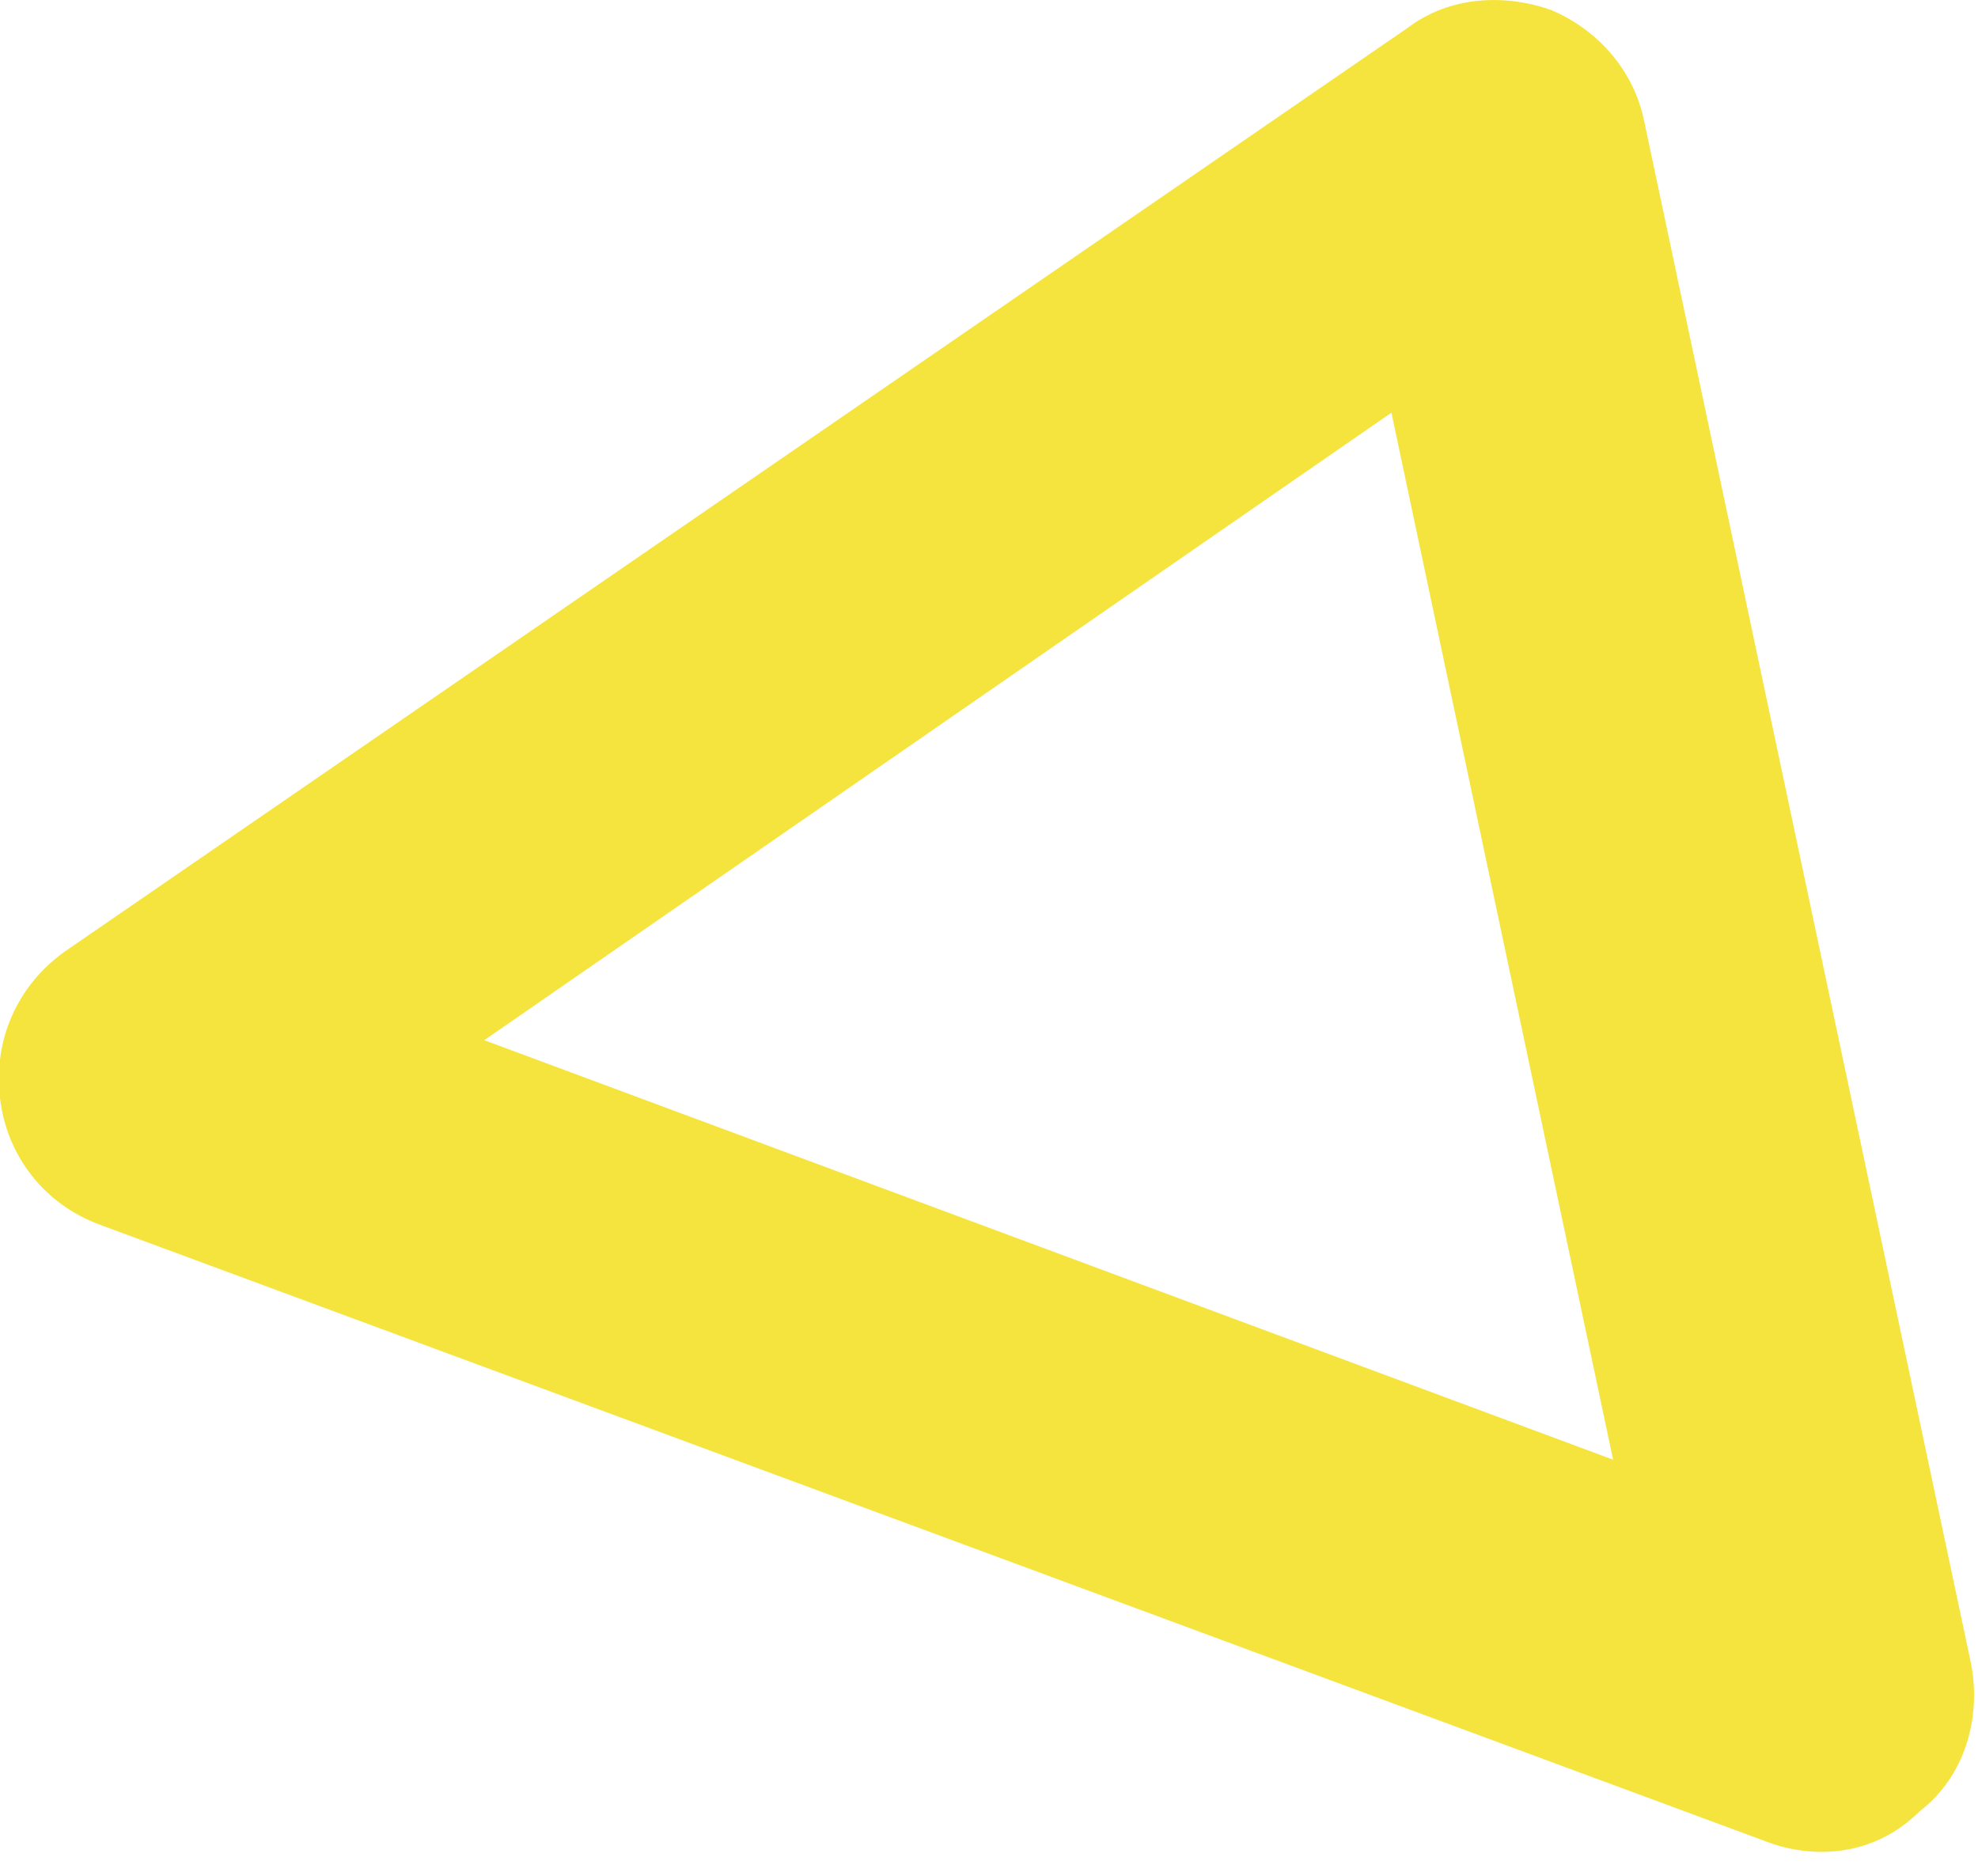
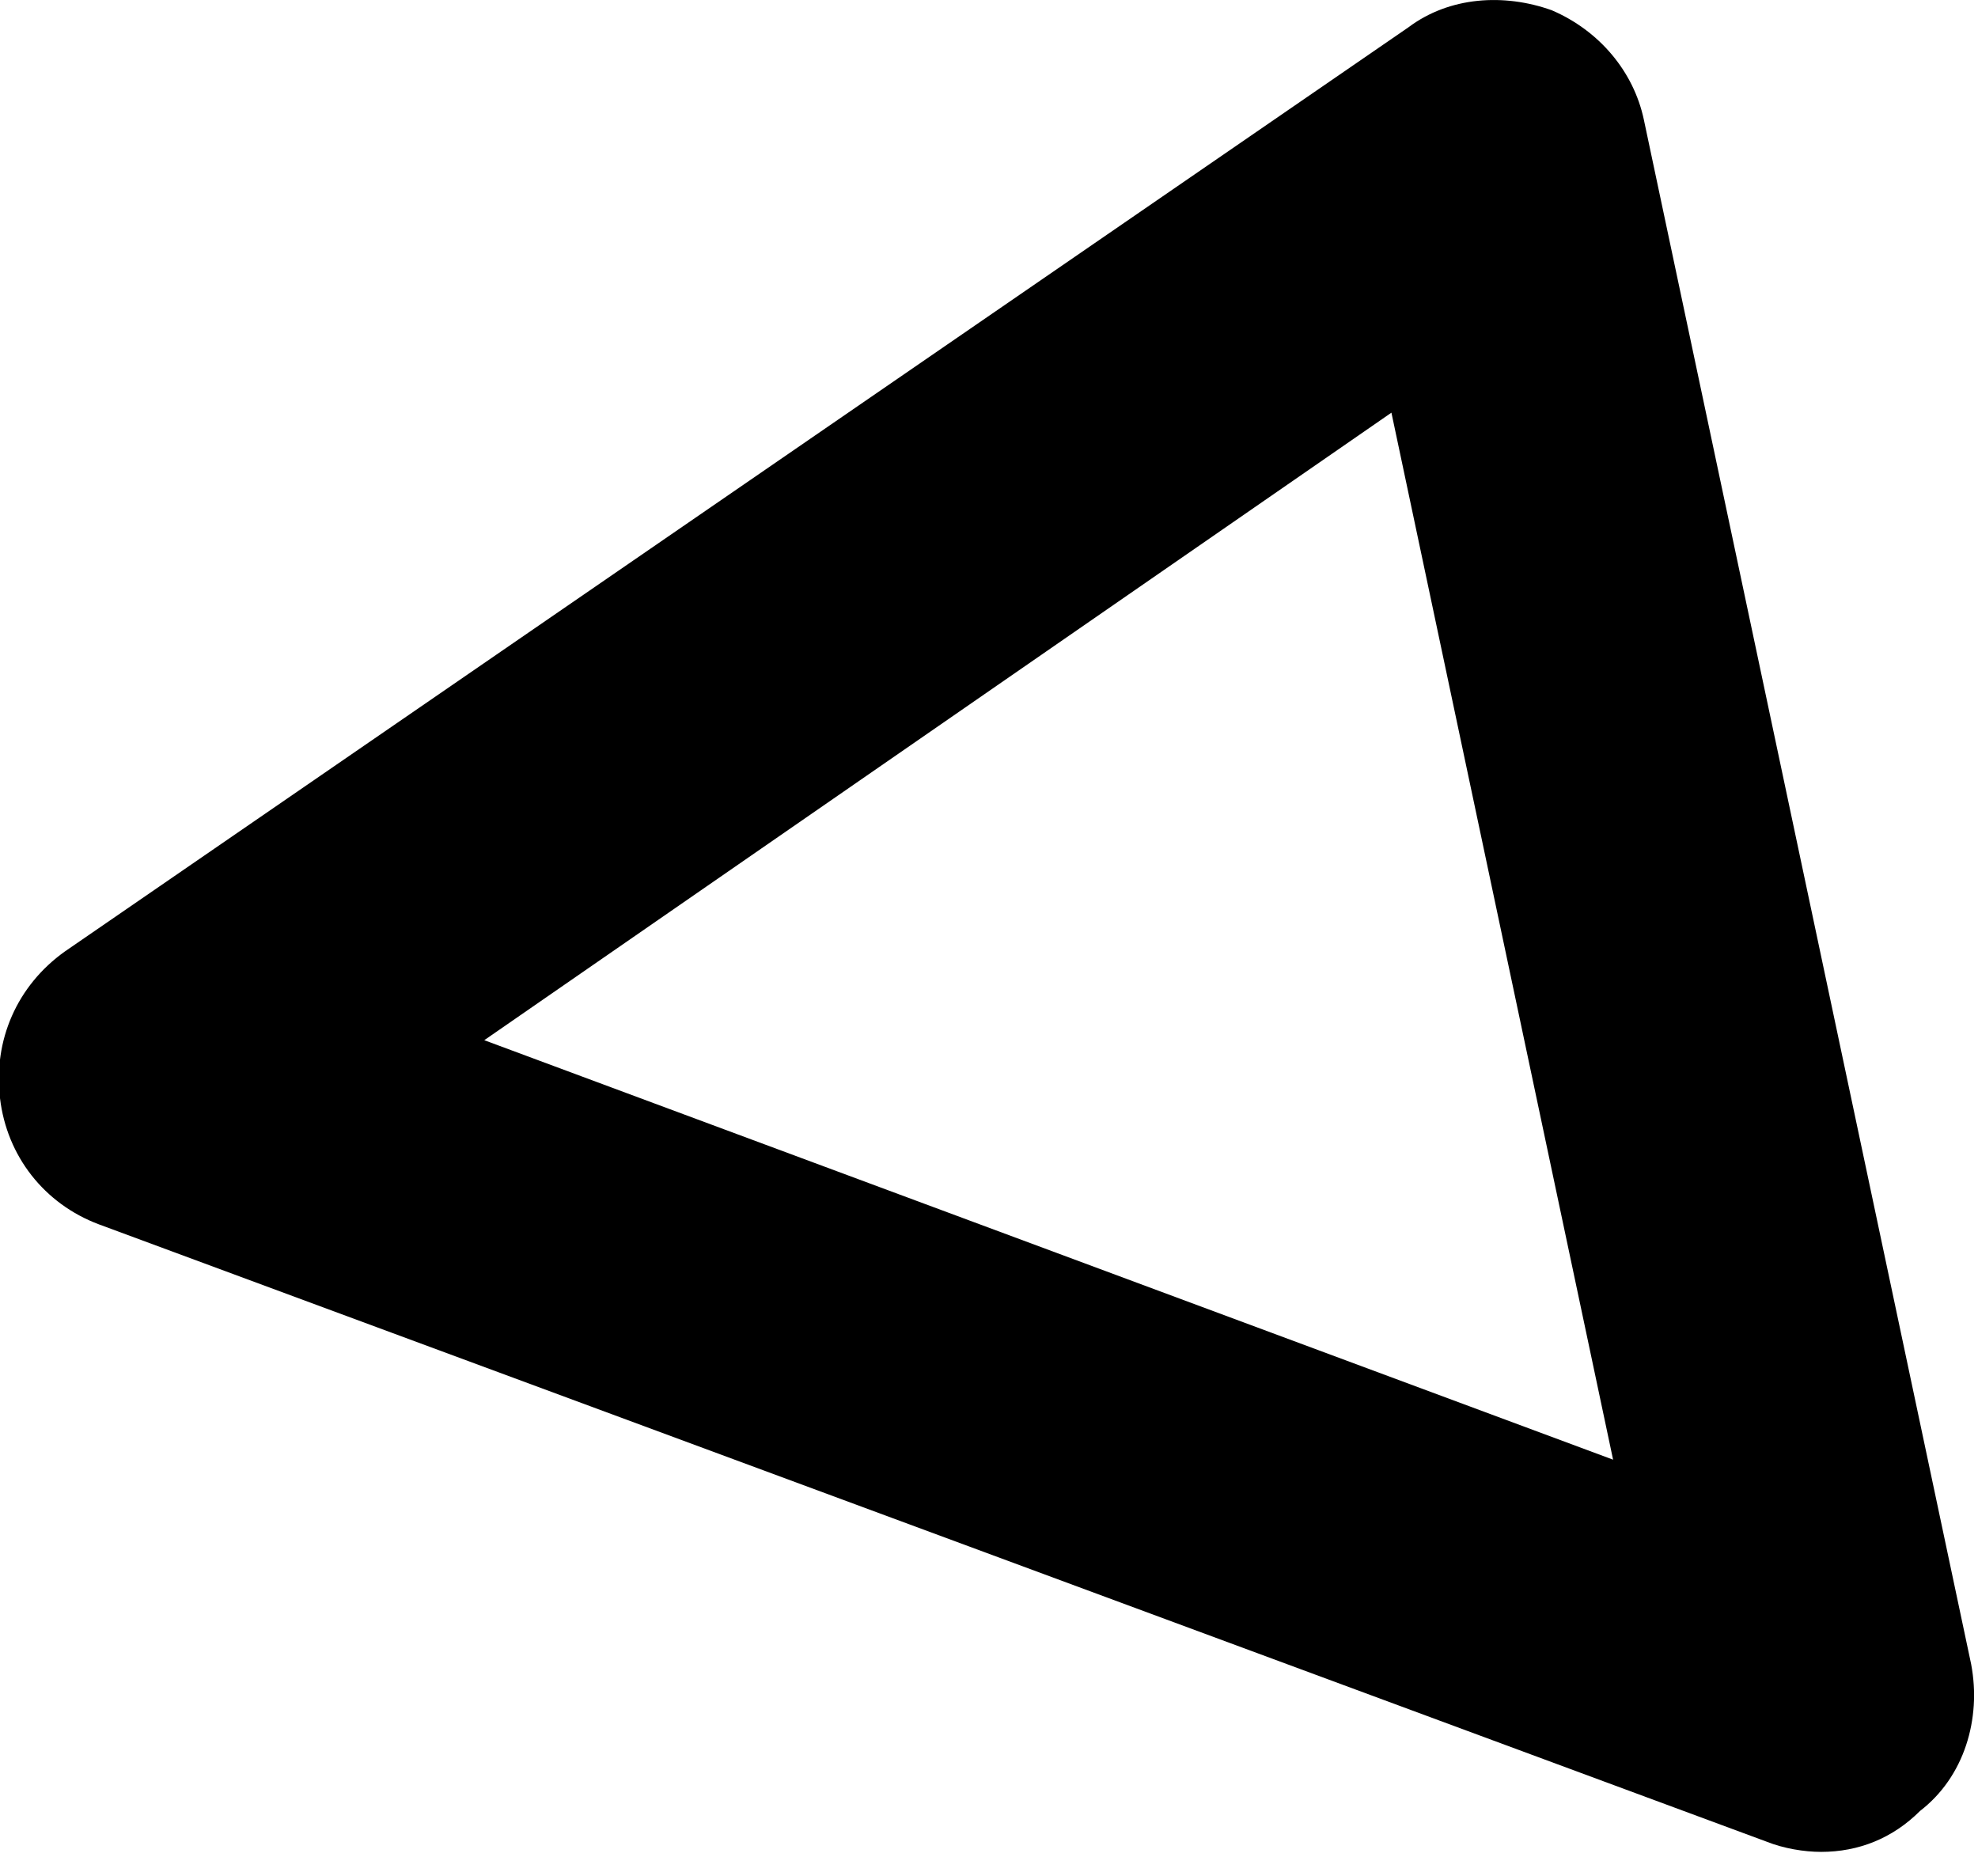
<svg xmlns="http://www.w3.org/2000/svg" version="1.1" id="Слой_1" x="0px" y="0px" viewBox="0 0 58 55" style="enable-background:new 0 0 58 55;" xml:space="preserve">
-   <path class="st0" d="M53.4,54.3c-0.5,0-1.1-0.1-1.6-0.3L2.9,35.9c-1.6-0.6-2.7-2-2.9-3.7c-0.2-1.7,0.5-3.3,1.9-4.3L41.3,0.8  c1.2-0.9,2.8-1,4.2-0.5c1.4,0.6,2.4,1.8,2.7,3.2l9.6,45.3c0.3,1.6-0.2,3.3-1.5,4.3C55.5,53.9,54.5,54.3,53.4,54.3z M14.2,30.5  l33.1,12.3l-6.5-30.7L14.2,30.5z" fill="#F6E43E" />
+   <path class="st0" d="M53.4,54.3c-0.5,0-1.1-0.1-1.6-0.3L2.9,35.9c-1.6-0.6-2.7-2-2.9-3.7c-0.2-1.7,0.5-3.3,1.9-4.3L41.3,0.8  c1.2-0.9,2.8-1,4.2-0.5c1.4,0.6,2.4,1.8,2.7,3.2l9.6,45.3c0.3,1.6-0.2,3.3-1.5,4.3C55.5,53.9,54.5,54.3,53.4,54.3z M14.2,30.5  l33.1,12.3l-6.5-30.7L14.2,30.5z" />
</svg>
